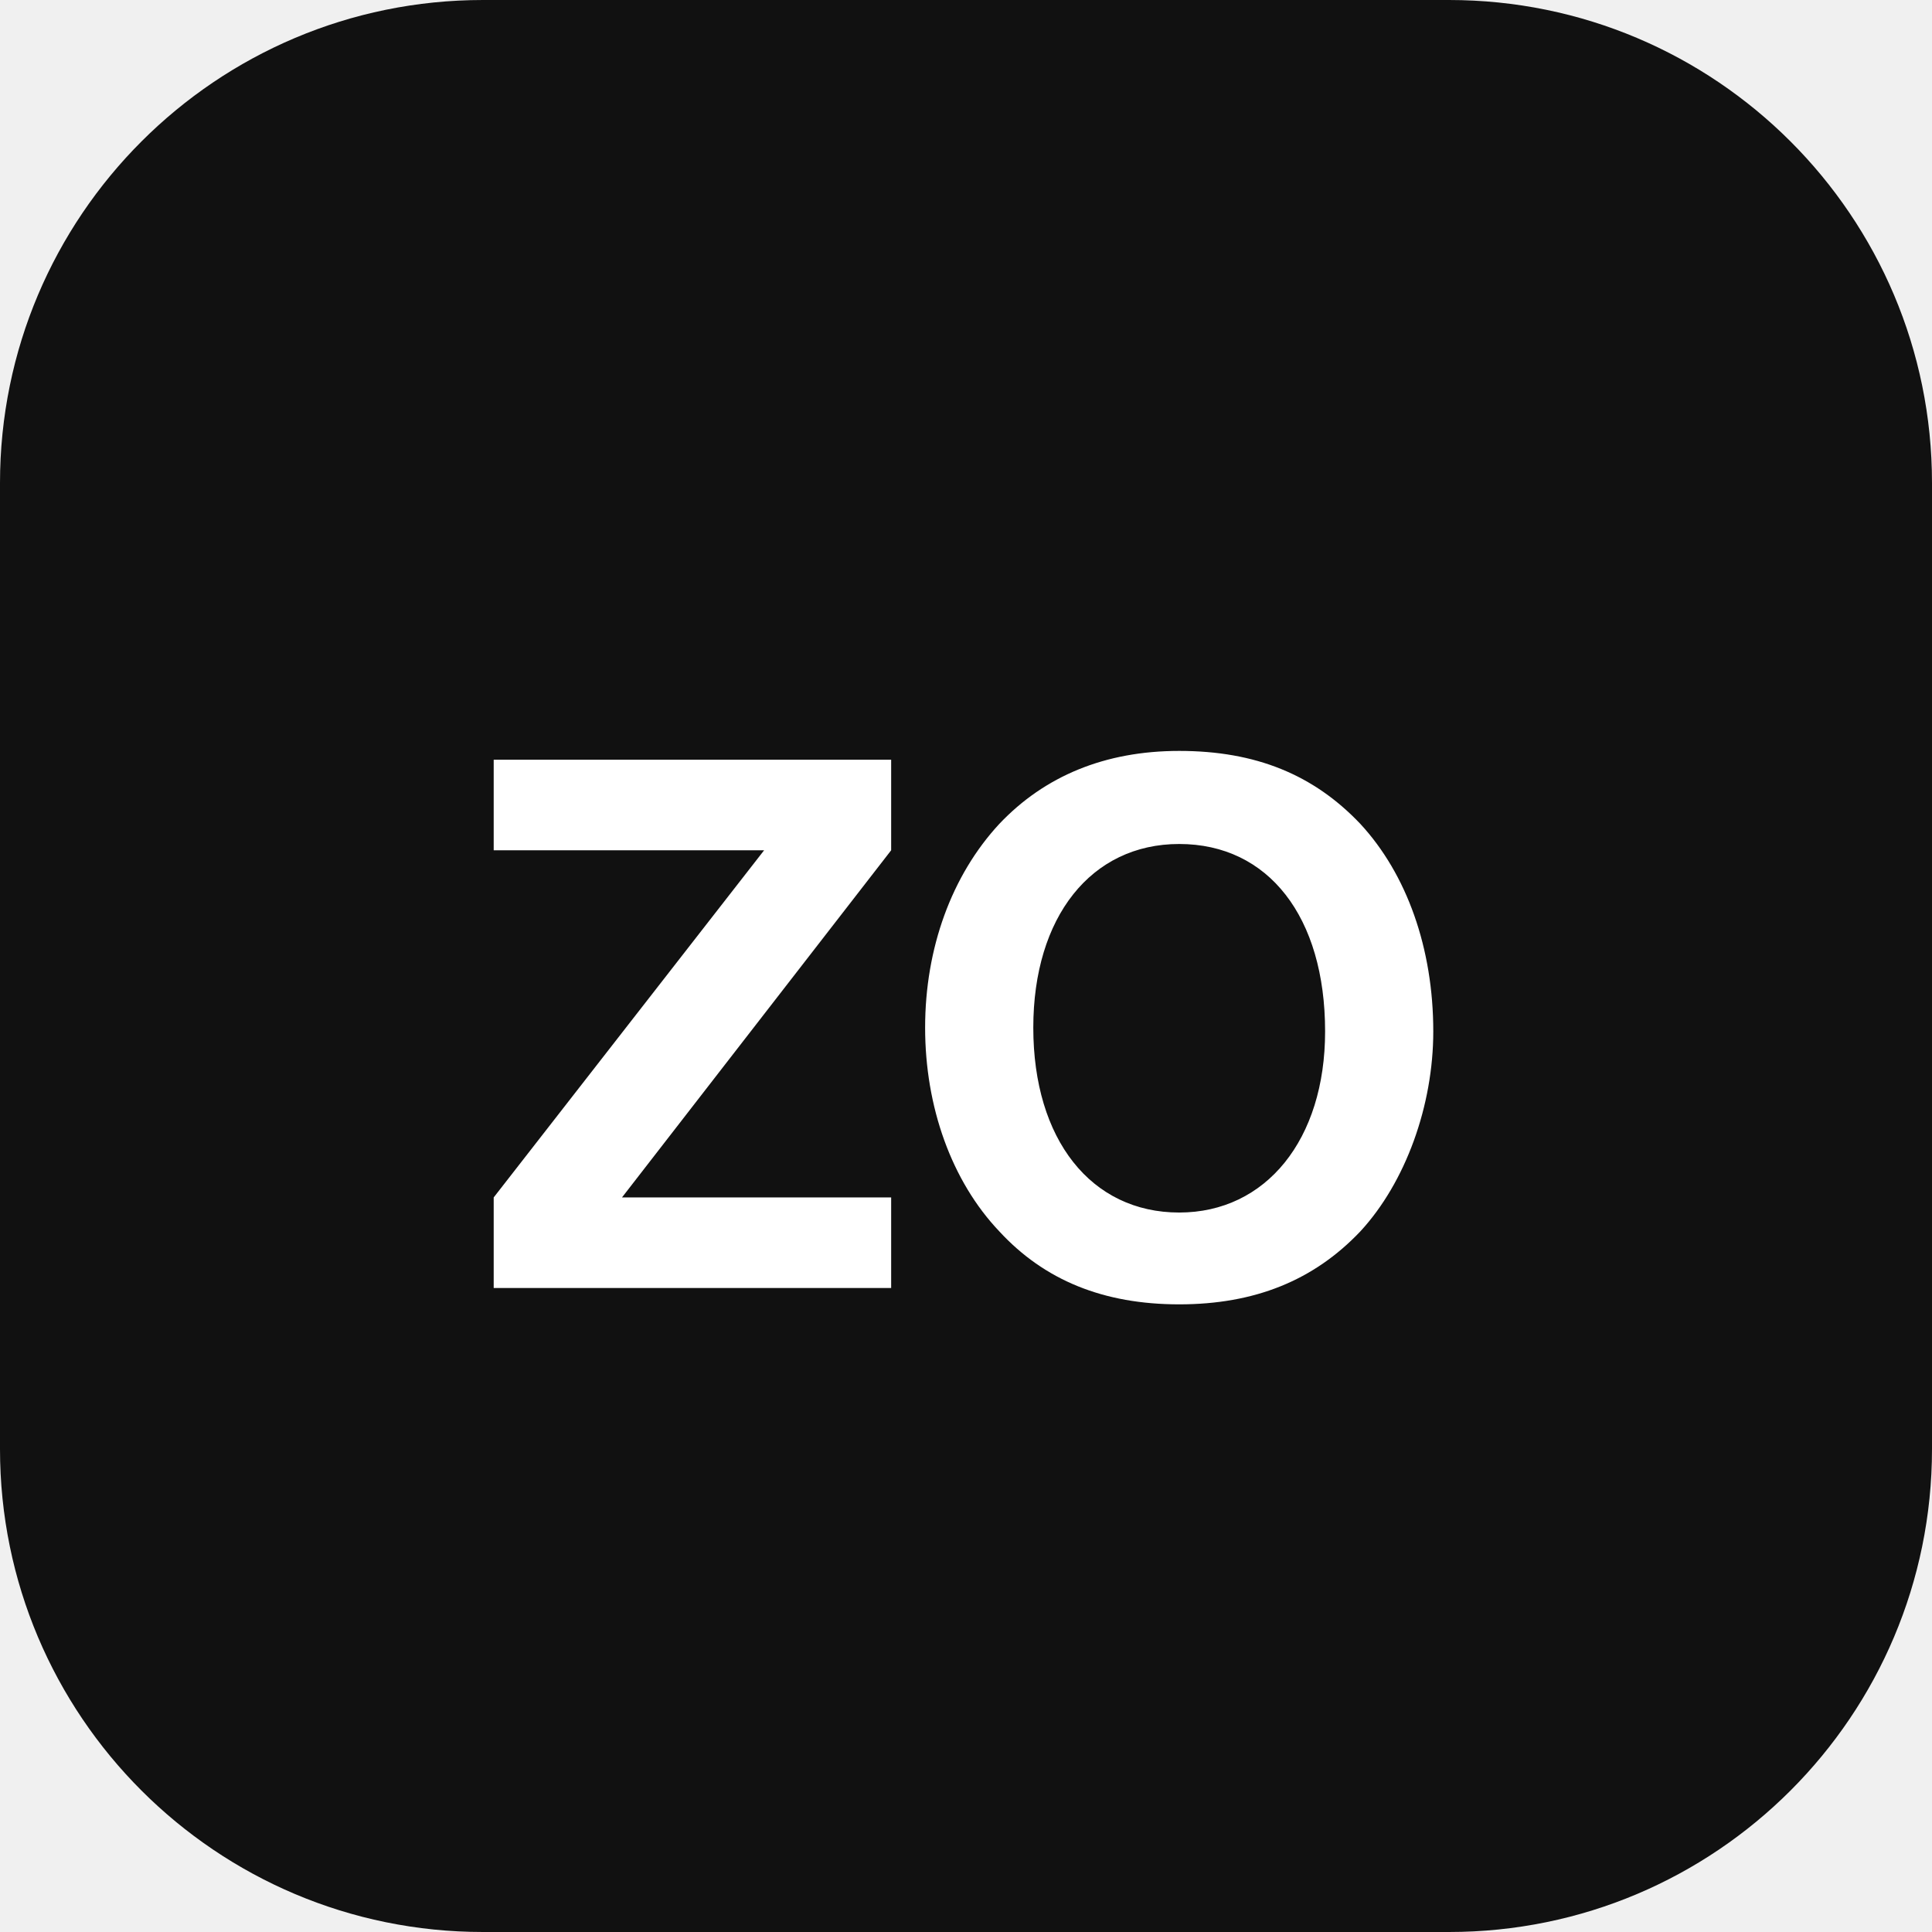
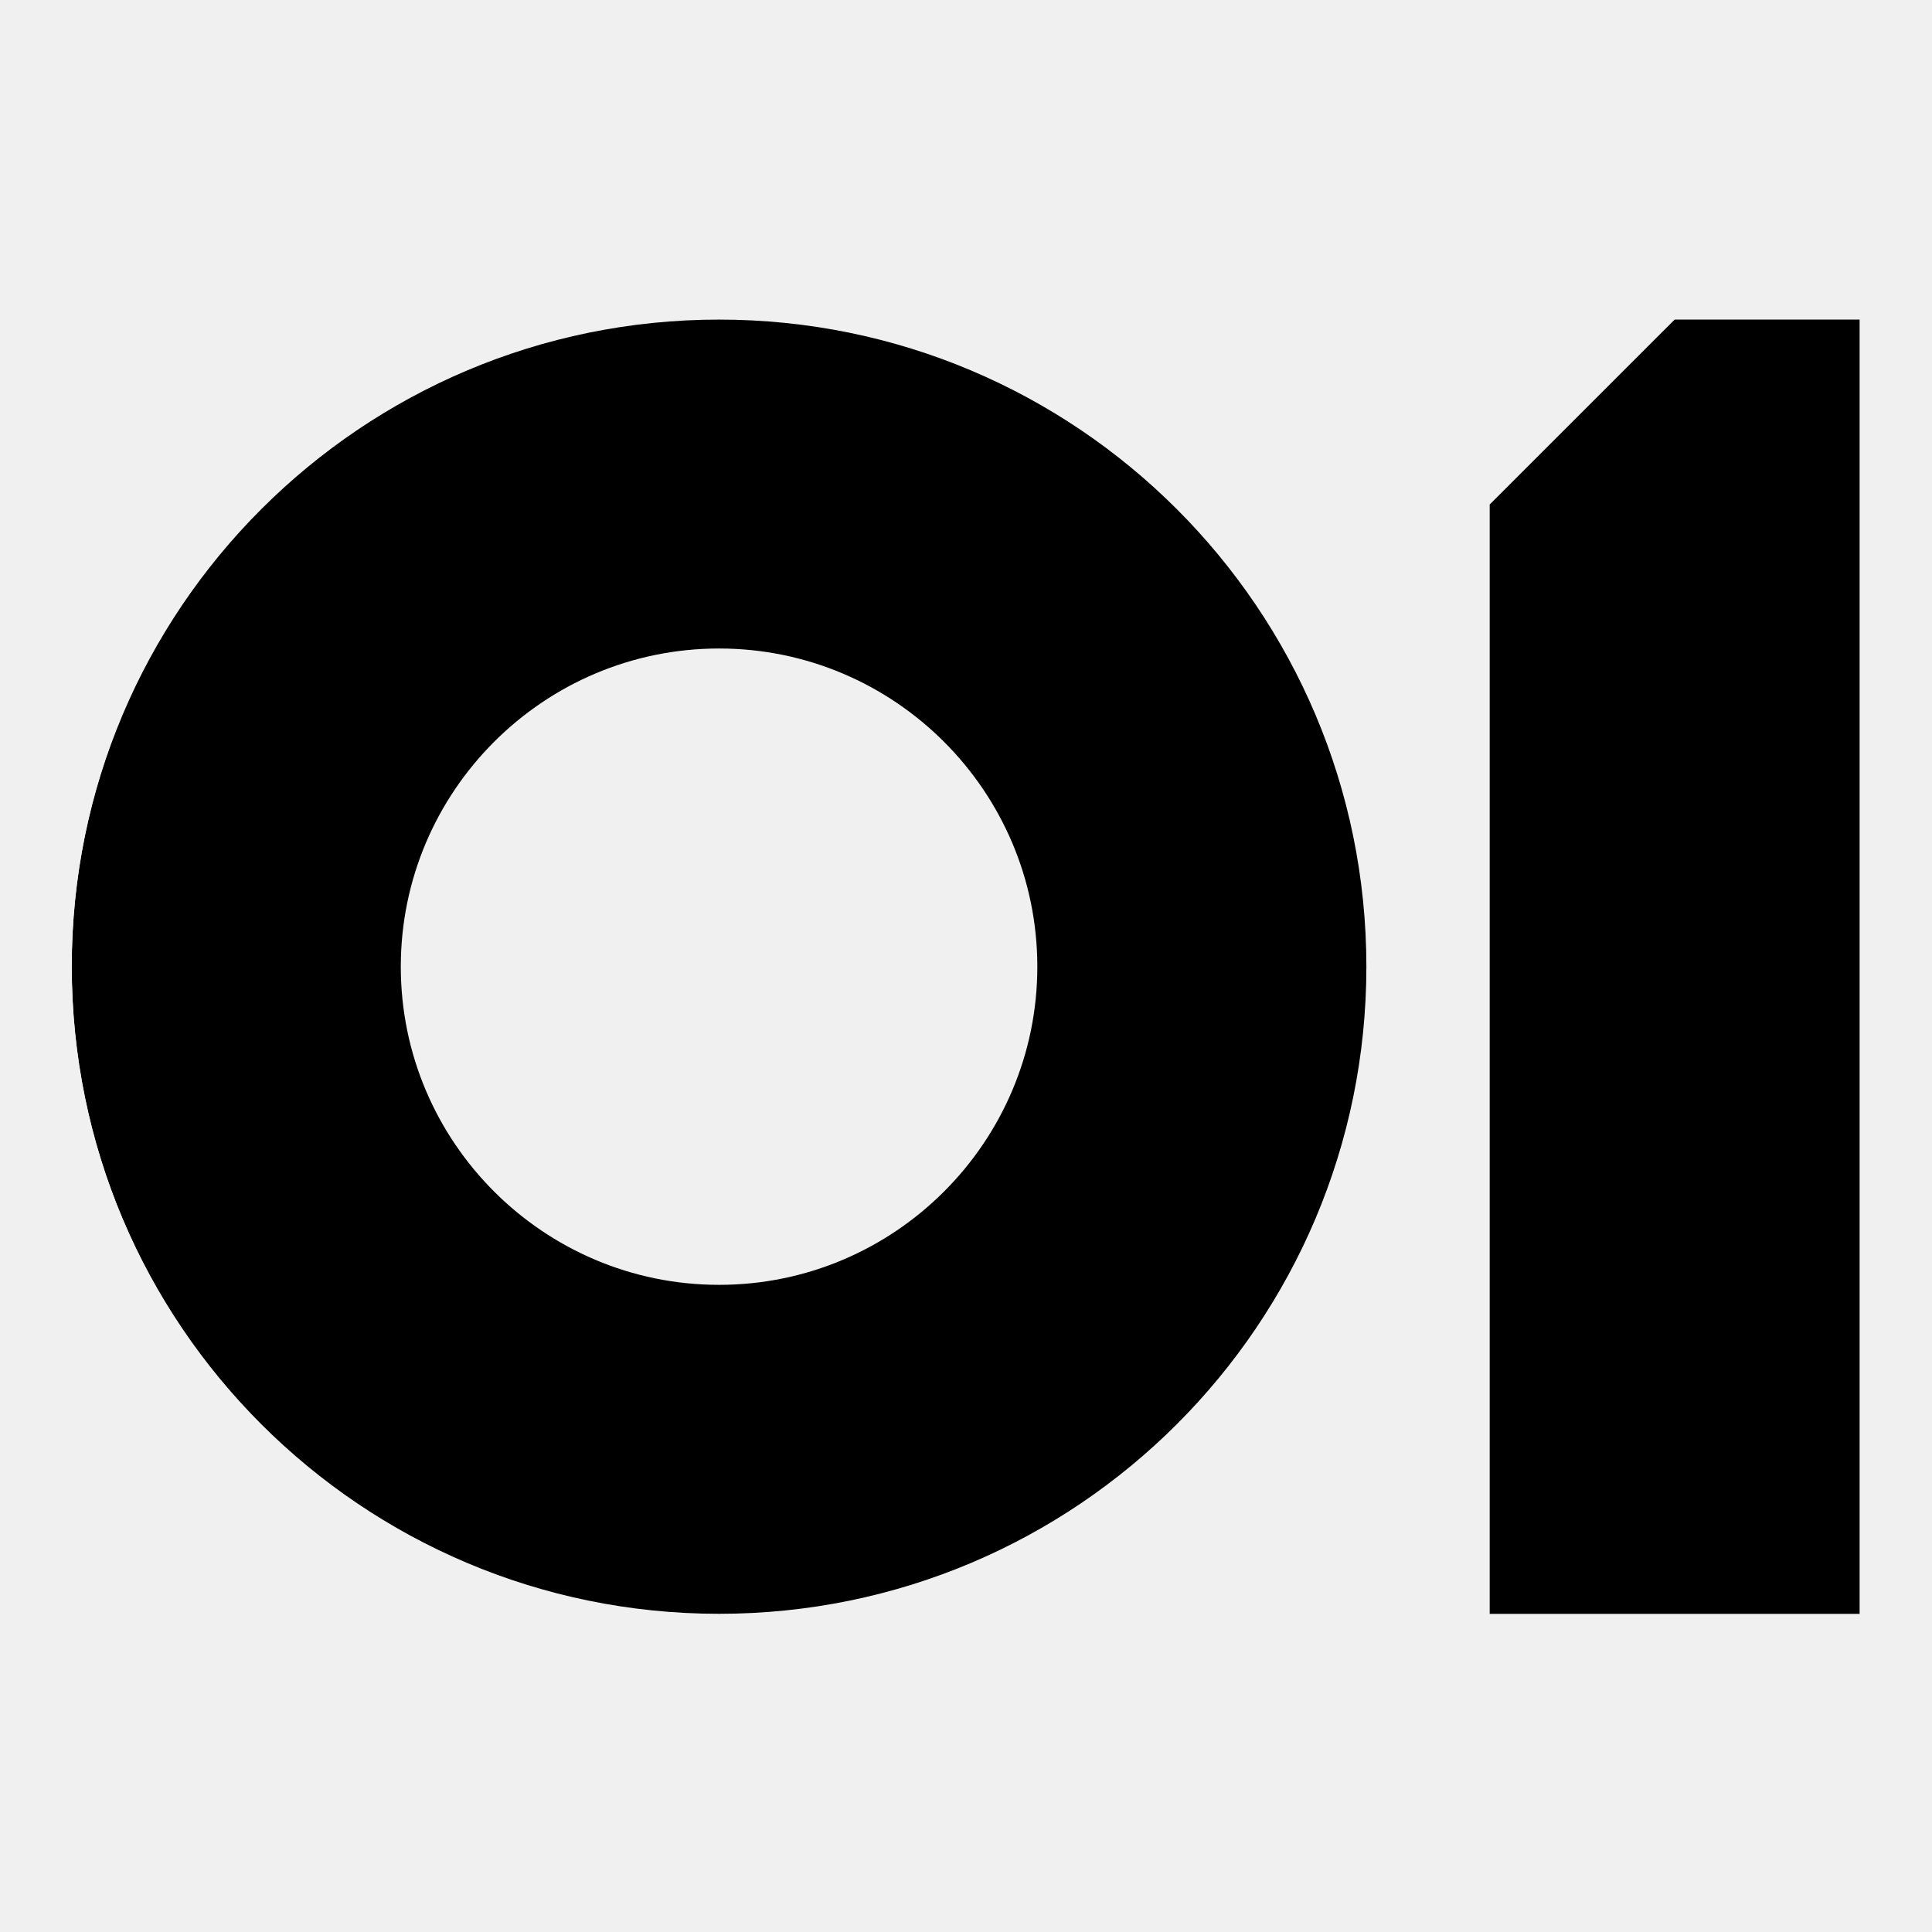
- <svg xmlns="http://www.w3.org/2000/svg" viewBox="0 0 24 24">
-   <rect width="24" height="24" rx="6" fill="#111" />
-   <text x="12" y="16" text-anchor="middle" fill="#fff" font-family="Helvetica, Arial, sans-serif" font-size="9" font-weight="700">ZO</text>
+ <svg xmlns="http://www.w3.org/2000/svg" viewBox="-1.54 -6.74 41.47 41.47" fill="none">
+   <defs>
+     <mask id="zog-logo-o-ring-mask" maskUnits="userSpaceOnUse" x="0" y="0" width="89" height="29">
+       <path d="M13.895 7.18C17.662 7.18 20.726 10.244 20.726 14.01C20.726 17.776 17.662 20.839 13.895 20.839C10.128 20.839 7.063 17.776 7.063 14.01C7.063 10.244 10.128 7.18 13.895 7.18ZM13.895 0.12C6.221 0.12 0 6.338 0 14.01C0 21.681 6.221 27.9 13.895 27.9C21.568 27.9 27.789 21.681 27.789 14.01C27.789 6.338 21.568 0.12 13.895 0.12Z" fill="white" />
+     </mask>
+     <mask id="zog-logo-bar-mask" maskUnits="userSpaceOnUse" x="0" y="0" width="89" height="29">
+       <path d="M38.376 0.12V27.901H30.436V4.089L34.406 0.12H38.376V0.12ZM38.376 0.12V27.901H30.436" fill="white" />
+     </mask>
+   </defs>
+   <circle mask="url(#zog-logo-o-ring-mask)" cx="14" cy="14" r="10" stroke="#000" stroke-width="8" fill="none" />
+   <path mask="url(#zog-logo-bar-mask)" d="M34 0V28" stroke="#000" stroke-width="9" fill="none" />
</svg>
